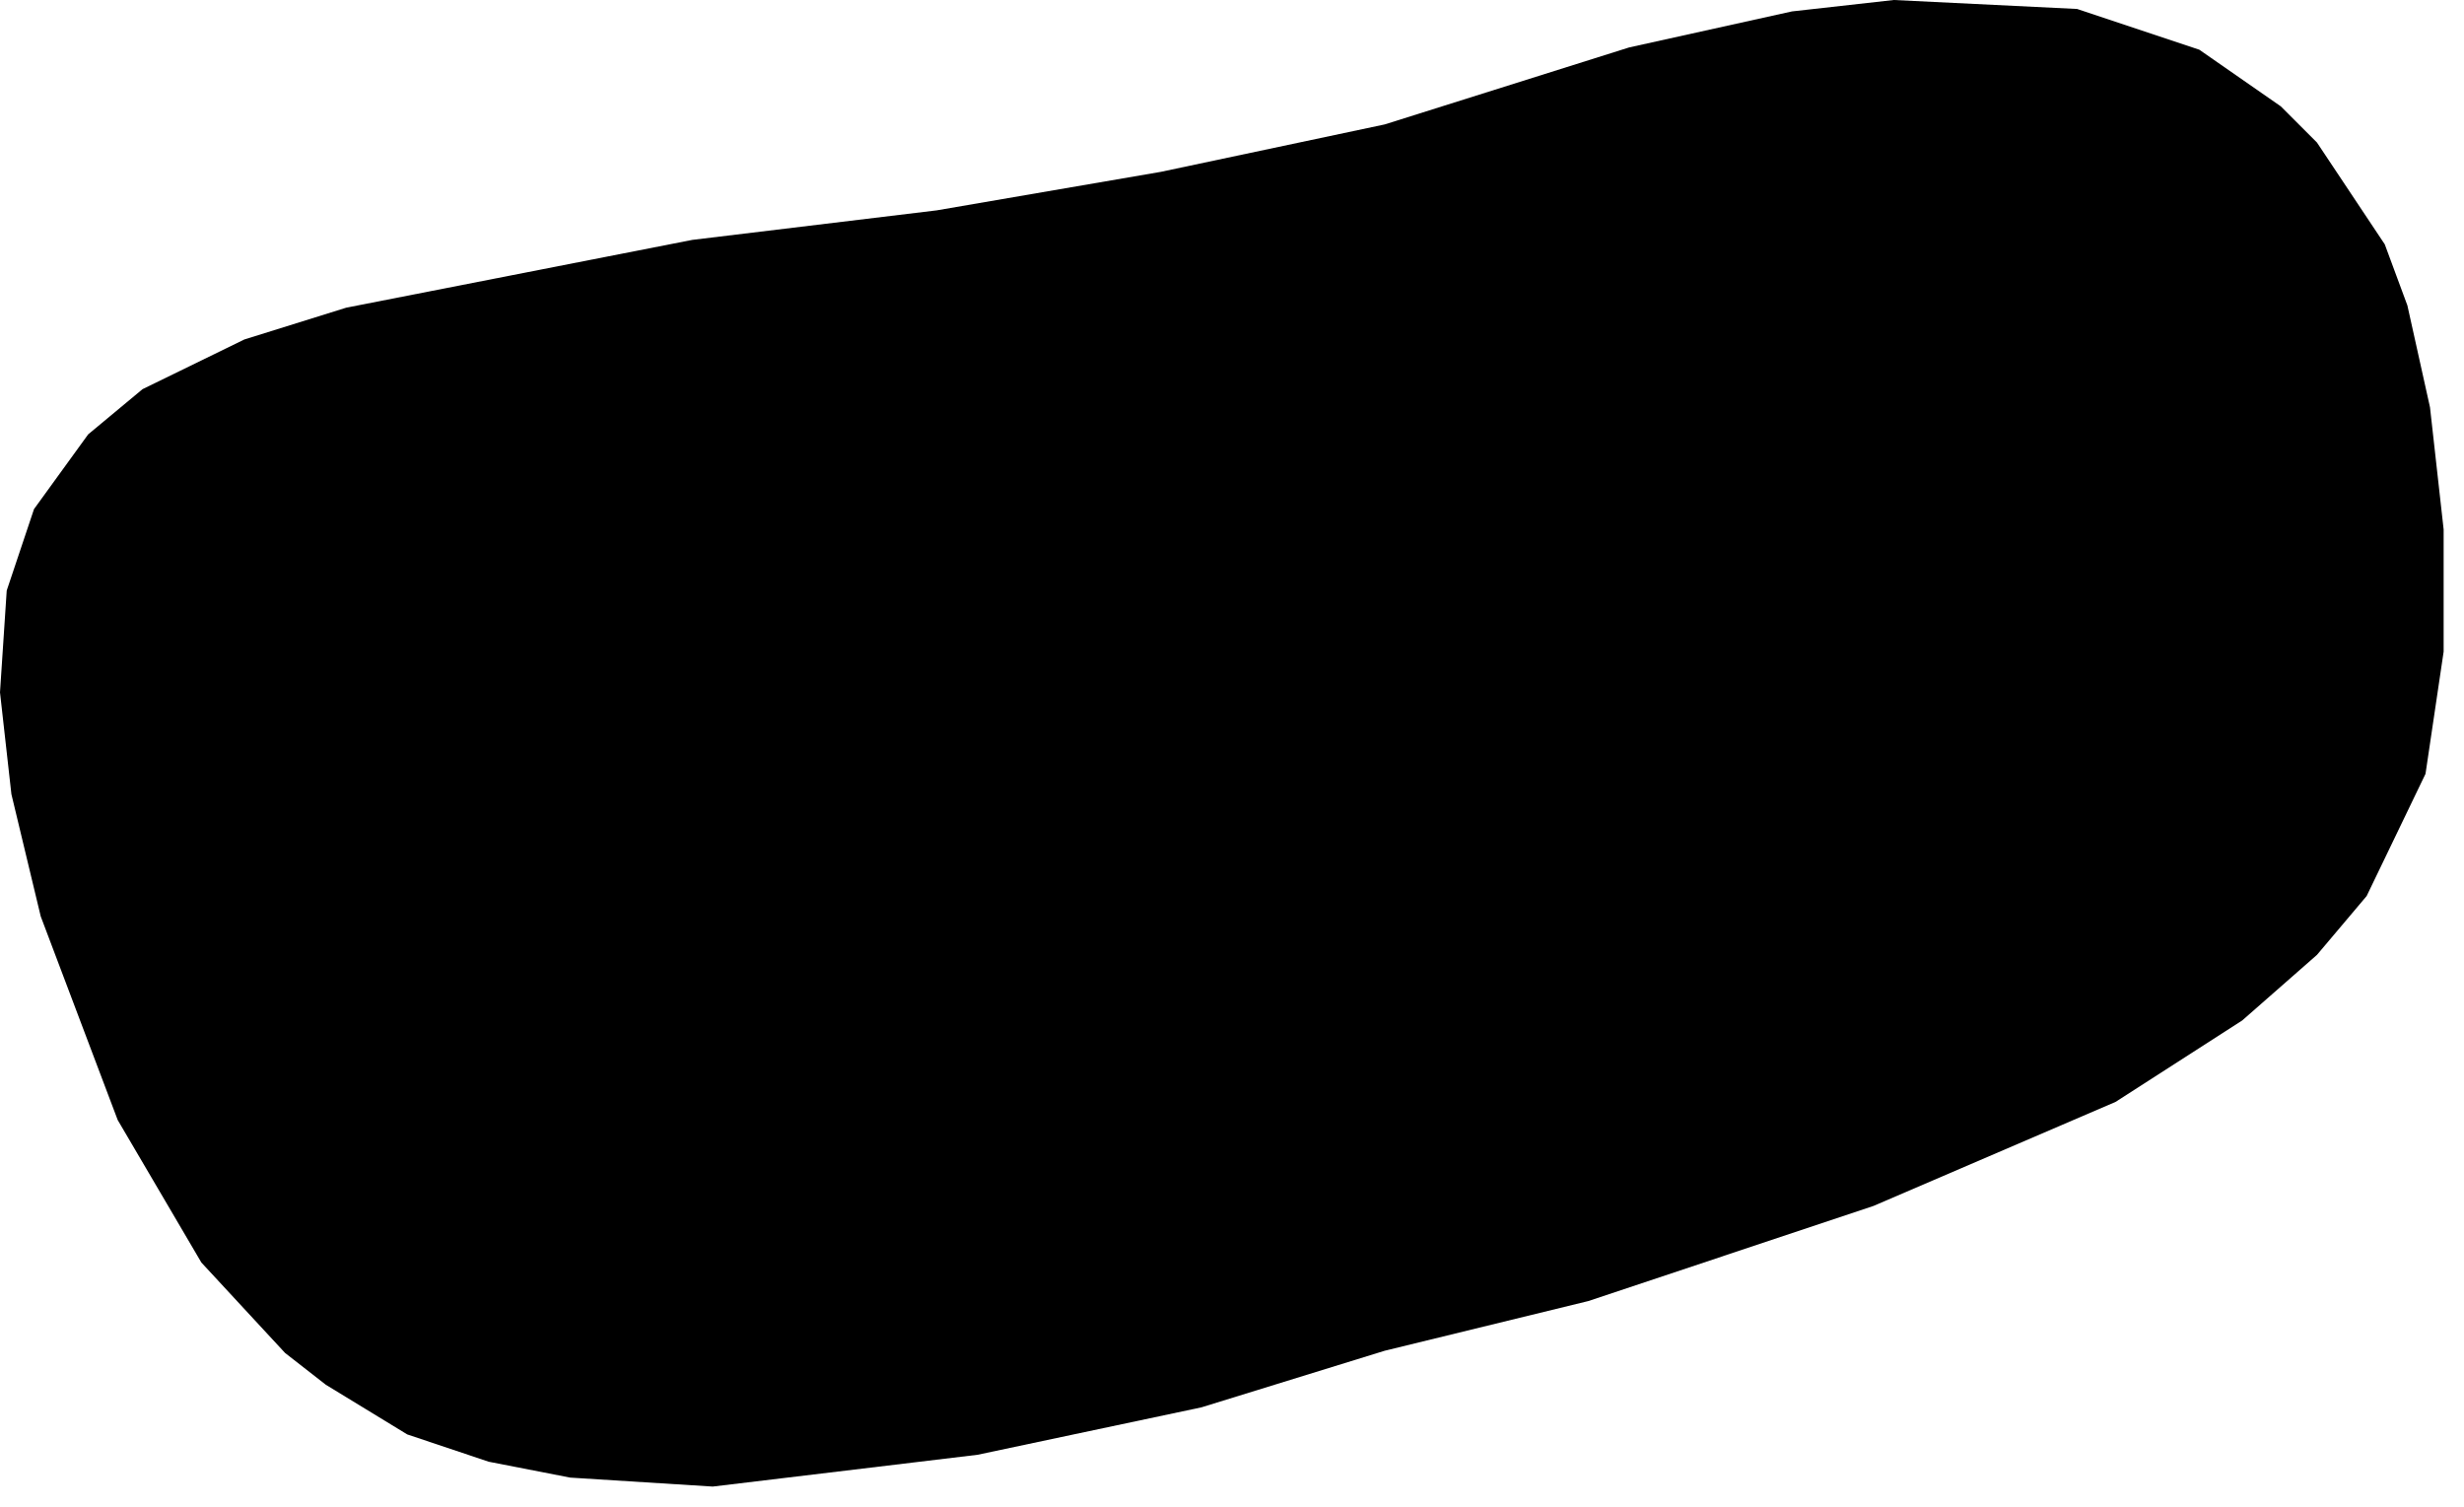
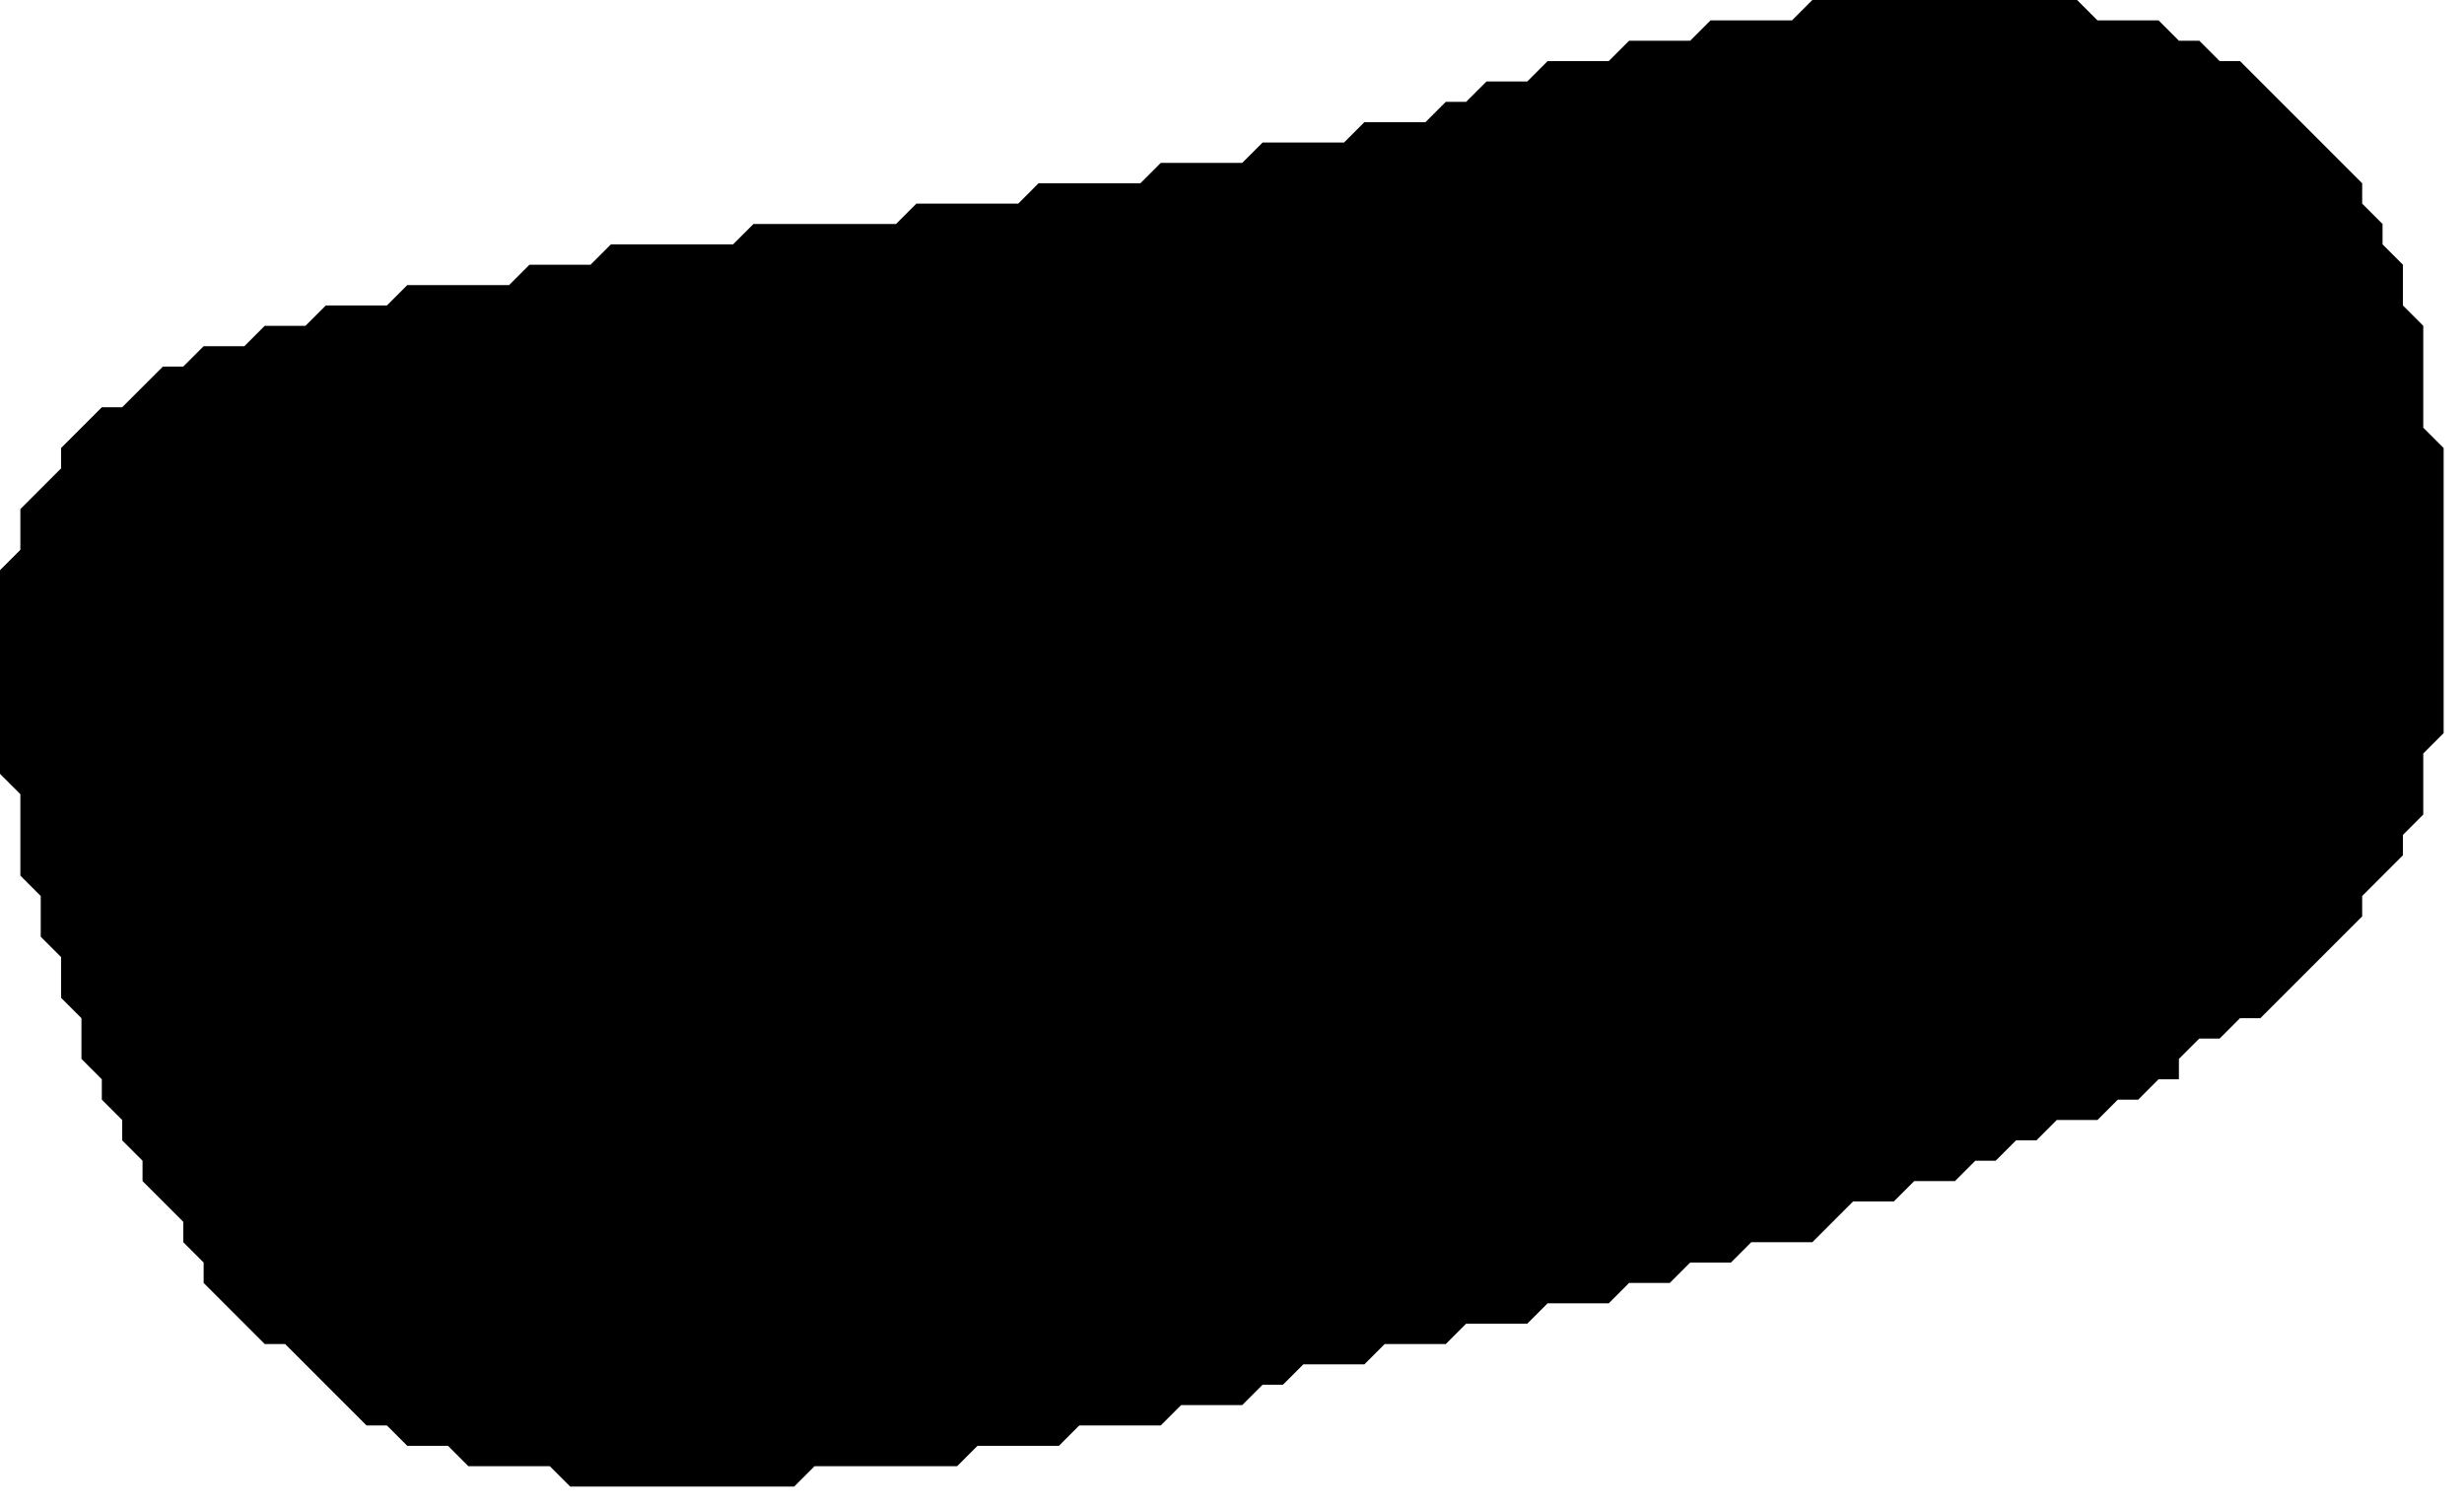
<svg xmlns="http://www.w3.org/2000/svg" viewBox="0 0 121 74" width="100%" height="100%">
-   <path d="M 117.11 12.00 L 113.78 7.00 L 112.00 5.22 L 108.00 2.44 L 102.00 0.44 L 93.00 0.00 L 88.00 0.56 L 80.00 2.33 L 68.00 6.11 L 57.00 8.44 L 46.00 10.33 L 34.00 11.78 L 17.00 15.11 L 12.00 16.67 L 7.00 19.11 L 4.33 21.33 L 1.67 25.00 L 0.33 29.00 L 0.00 34.00 L 0.56 39.00 L 2.00 45.00 L 5.78 55.00 L 9.89 62.00 L 14.00 66.44 L 16.00 68.00 L 20.00 70.44 L 24.00 71.78 L 28.00 72.56 L 35.00 73.00 L 48.00 71.44 L 59.00 69.11 L 68.00 66.33 L 78.00 63.89 L 92.00 59.22 L 103.89 54.11 L 110.11 50.11 L 113.78 46.89 L 116.22 44.00 L 119.11 38.00 L 120.00 32.00 L 120.00 26.00 L 119.33 20.00 L 118.22 15.00 Z" fill="currentColor" fill-rule="evenodd" />
+   <path d="M 118.00 13.00 L 117.00 12.00 L 117.00 11.00 L 116.00 10.00 L 116.00 9.00 L 110.00 3.00 L 109.00 3.00 L 108.00 2.00 L 107.00 2.00 L 106.00 1.00 L 103.00 1.00 L 102.00 0.00 L 89.00 0.00 L 88.00 1.00 L 84.00 1.00 L 83.00 2.00 L 80.00 2.00 L 79.00 3.00 L 76.00 3.00 L 75.00 4.00 L 73.00 4.00 L 72.00 5.00 L 71.00 5.00 L 70.00 6.00 L 67.00 6.00 L 66.00 7.00 L 62.00 7.00 L 61.00 8.00 L 57.00 8.00 L 56.00 9.00 L 51.00 9.00 L 50.00 10.00 L 45.00 10.00 L 44.00 11.00 L 37.00 11.00 L 36.00 12.00 L 30.00 12.00 L 29.00 13.00 L 26.00 13.00 L 25.00 14.00 L 20.00 14.00 L 19.00 15.00 L 16.00 15.00 L 15.00 16.00 L 13.00 16.00 L 12.00 17.00 L 10.00 17.00 L 9.00 18.00 L 8.00 18.00 L 6.00 20.00 L 5.00 20.00 L 3.00 22.00 L 3.00 23.00 L 1.00 25.00 L 1.00 27.00 L 0.00 28.00 L 0.00 38.00 L 1.00 39.00 L 1.00 43.00 L 2.00 44.00 L 2.00 46.00 L 3.00 47.00 L 3.00 49.00 L 4.00 50.00 L 4.00 52.00 L 5.00 53.00 L 5.00 54.00 L 6.00 55.00 L 6.00 56.00 L 7.00 57.00 L 7.00 58.00 L 9.00 60.00 L 9.00 61.00 L 10.00 62.00 L 10.00 63.00 L 13.00 66.00 L 14.00 66.00 L 18.00 70.00 L 19.00 70.00 L 20.00 71.00 L 22.00 71.00 L 23.00 72.00 L 27.00 72.00 L 28.00 73.00 L 39.00 73.00 L 40.00 72.00 L 47.00 72.00 L 48.00 71.00 L 52.00 71.00 L 53.00 70.00 L 57.00 70.00 L 58.00 69.00 L 61.00 69.00 L 62.00 68.00 L 63.00 68.00 L 64.00 67.00 L 67.00 67.00 L 68.00 66.00 L 71.00 66.00 L 72.00 65.00 L 75.00 65.00 L 76.00 64.00 L 79.00 64.00 L 80.00 63.00 L 82.00 63.00 L 83.00 62.00 L 85.00 62.00 L 86.00 61.00 L 89.00 61.00 L 91.00 59.00 L 93.00 59.00 L 94.00 58.00 L 96.00 58.00 L 97.00 57.00 L 98.00 57.00 L 99.00 56.00 L 100.00 56.00 L 101.00 55.00 L 103.00 55.00 L 104.00 54.00 L 105.00 54.00 L 106.00 53.00 L 107.00 53.00 L 107.00 52.00 L 108.00 51.00 L 109.00 51.00 L 110.00 50.00 L 111.00 50.00 L 116.00 45.00 L 116.00 44.00 L 118.00 42.00 L 118.00 41.00 L 119.00 40.00 L 119.00 37.00 L 120.00 36.00 L 120.00 22.00 L 119.00 21.00 L 119.00 16.00 L 118.00 15.00 Z" fill="currentColor" fill-rule="evenodd" />
</svg>
